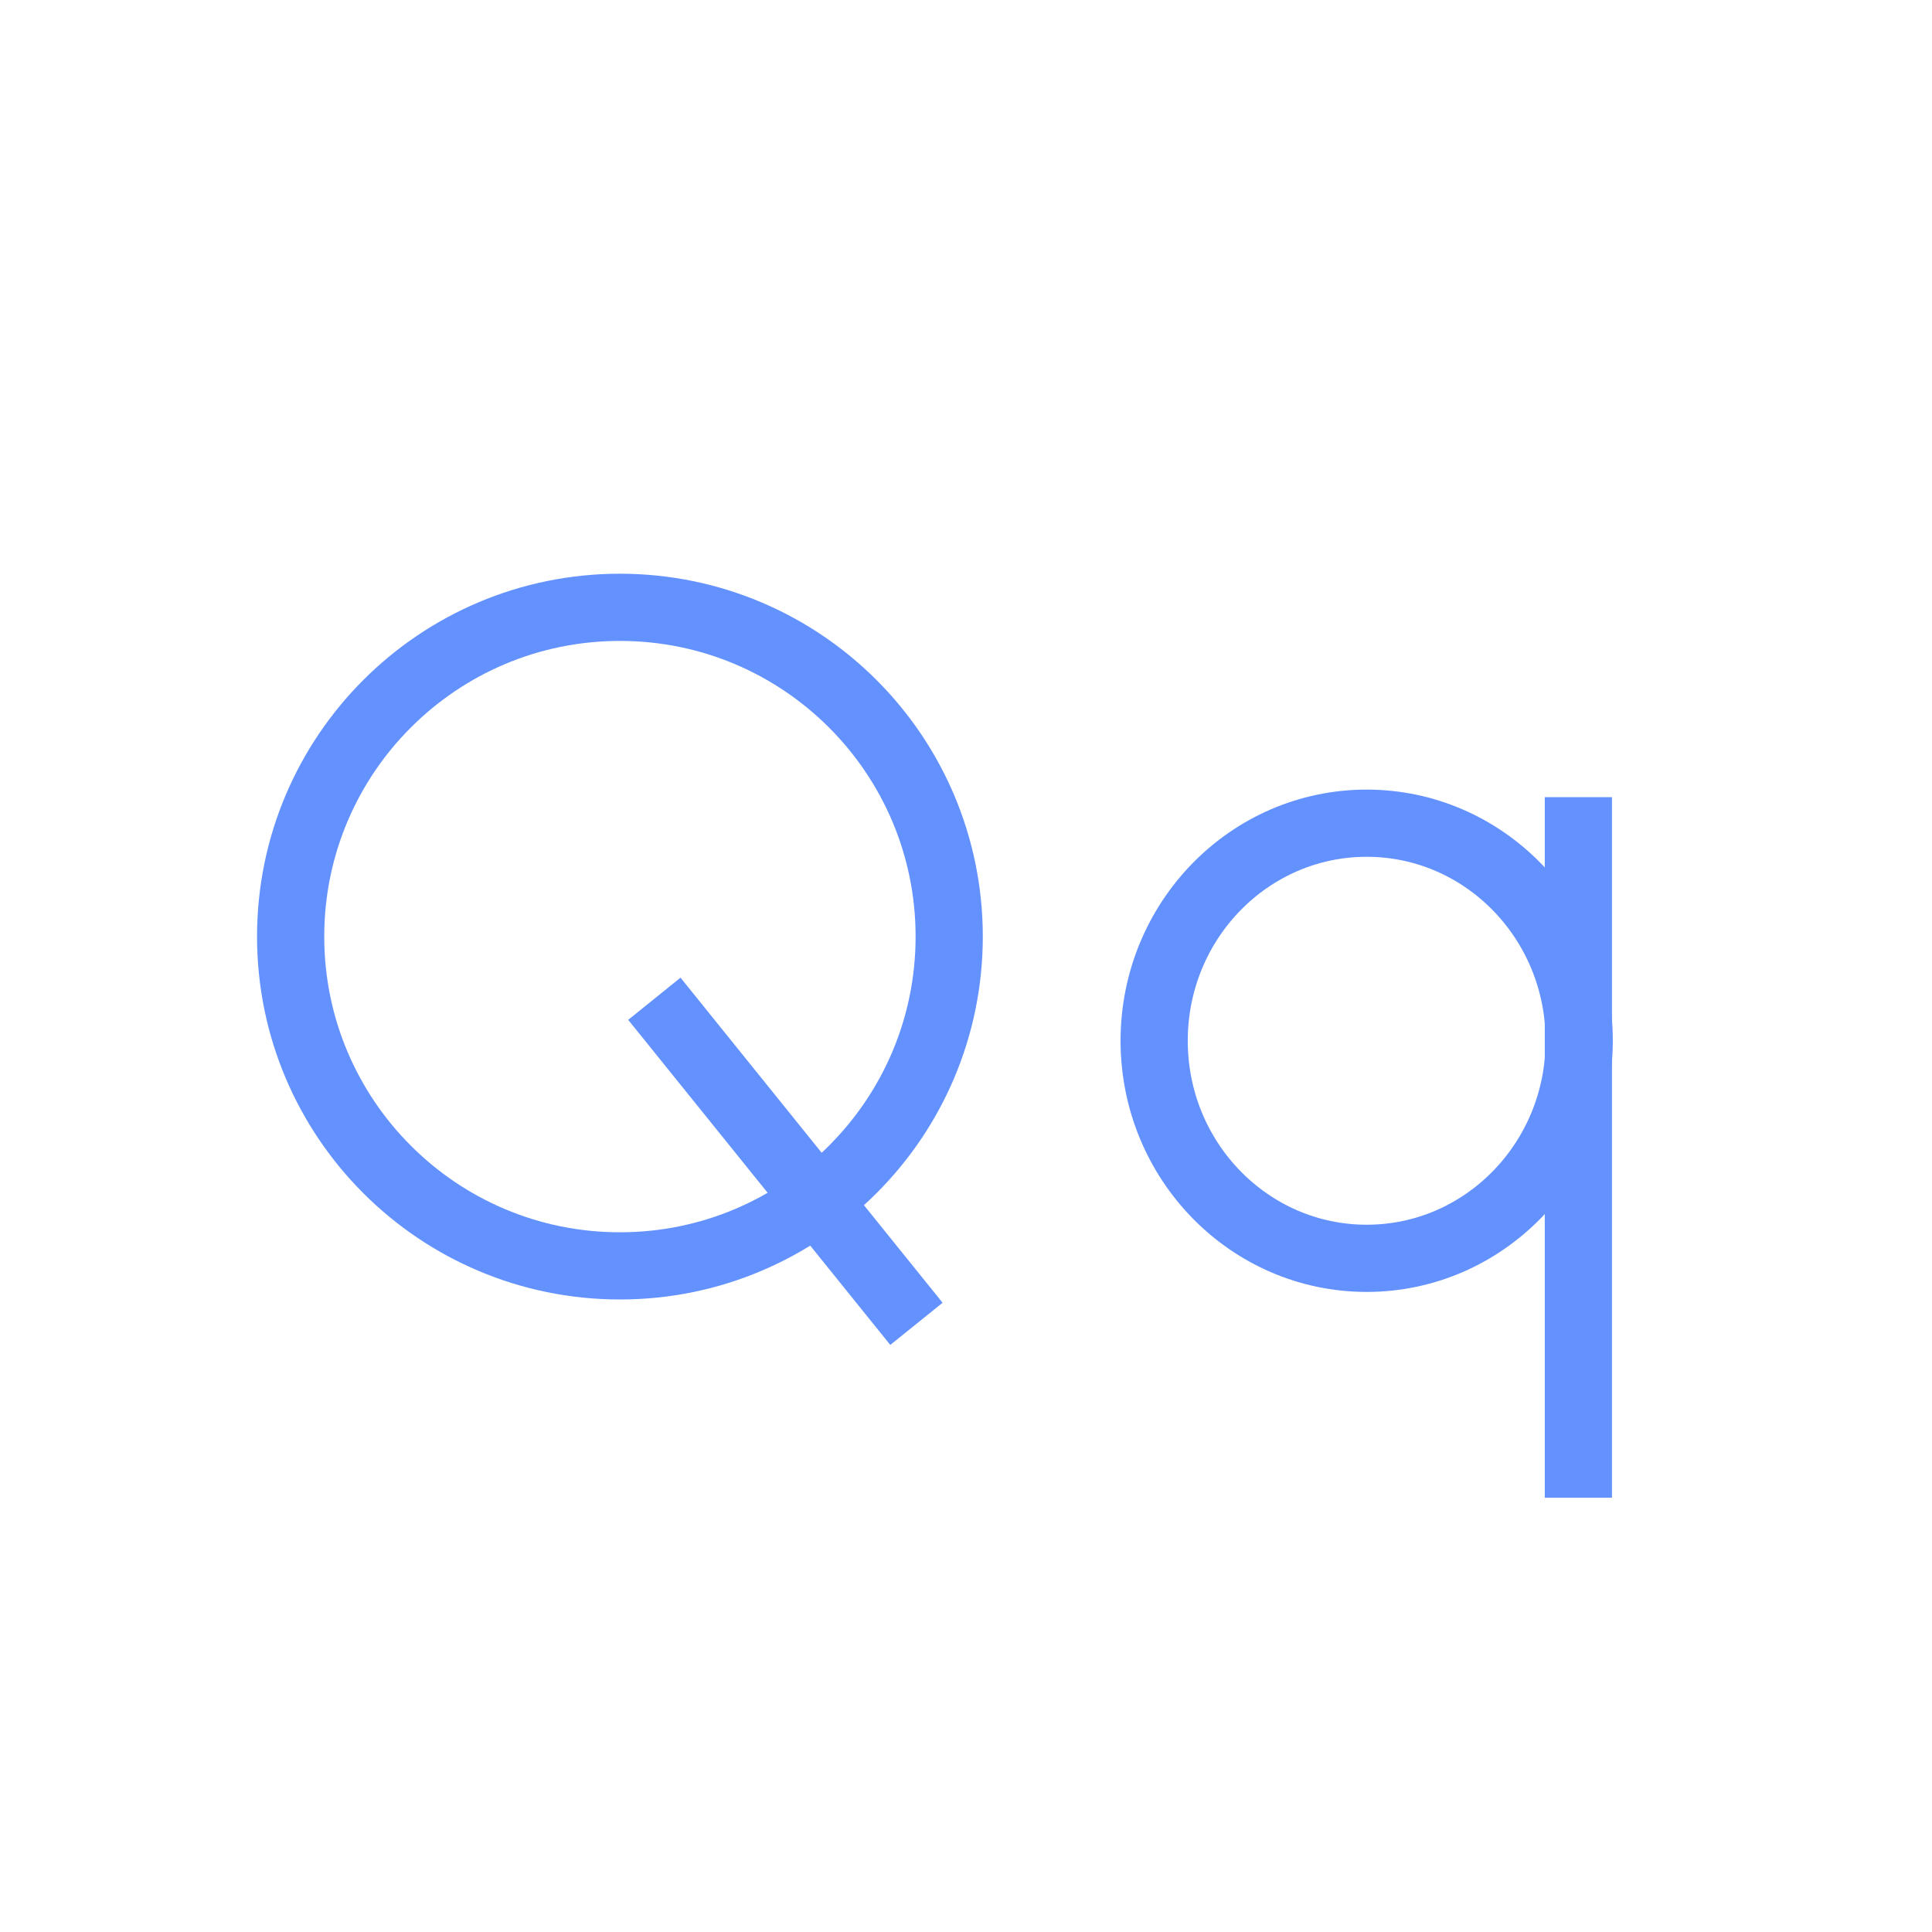
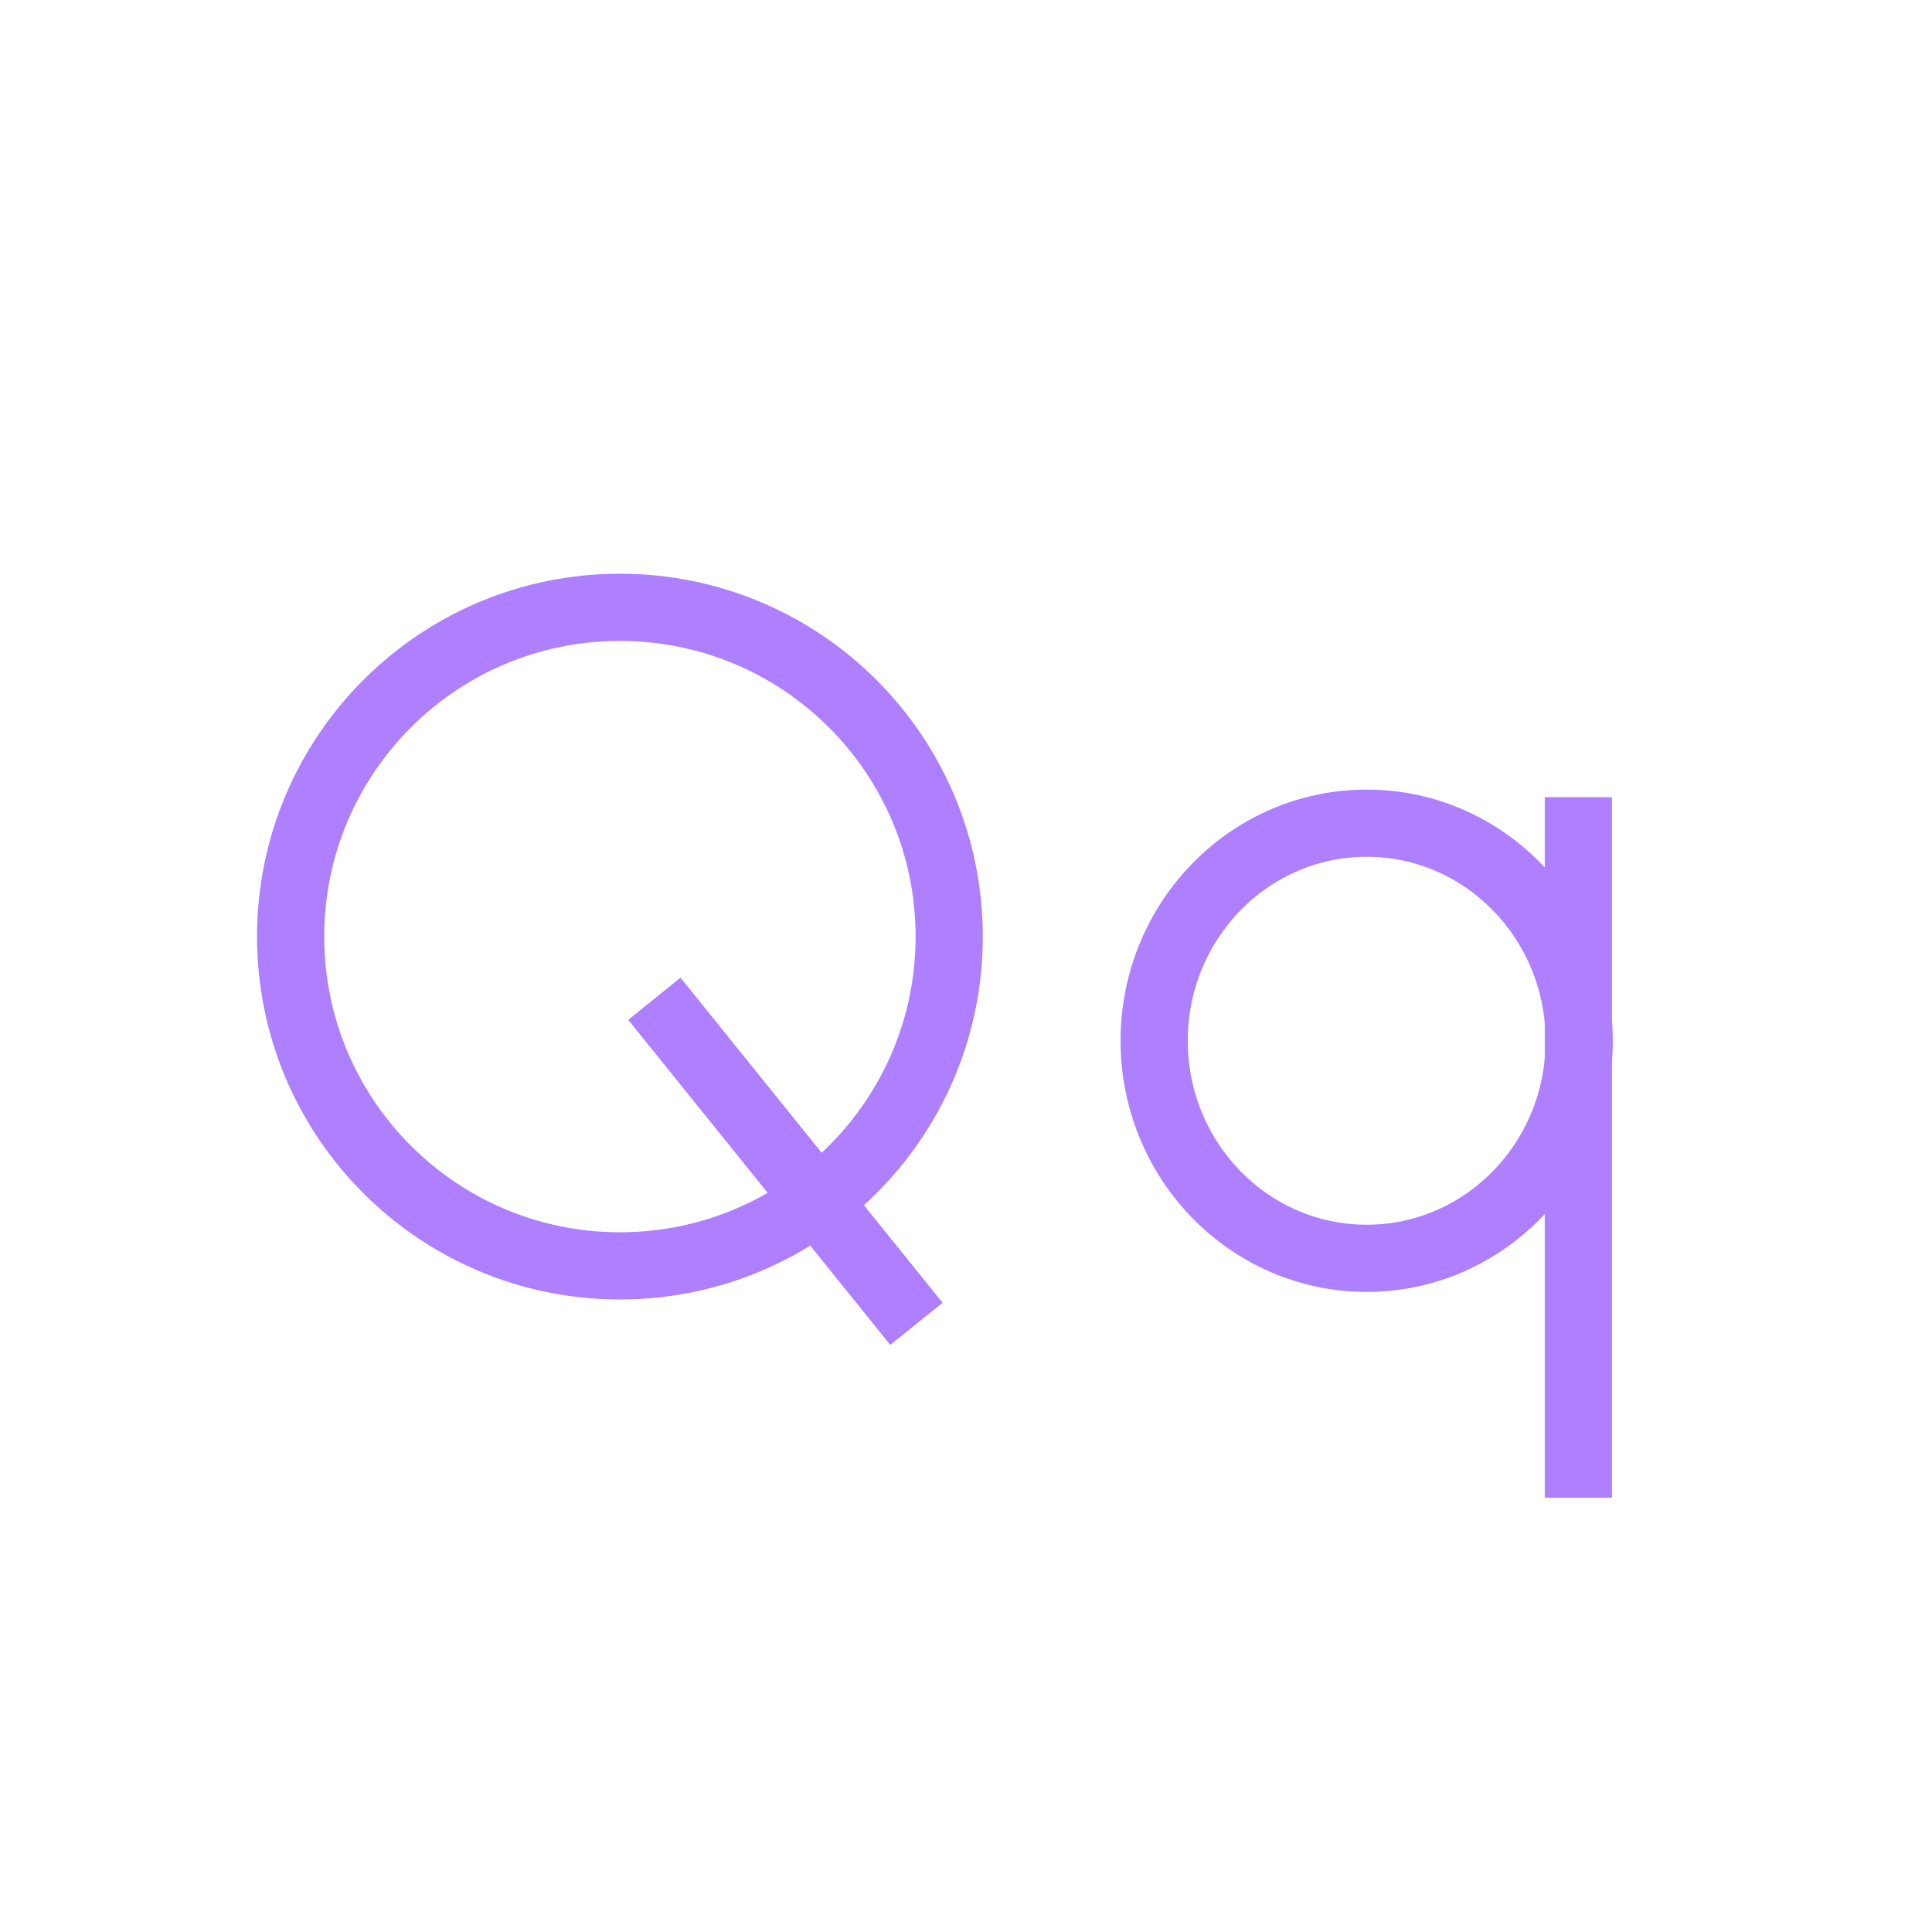
<svg xmlns="http://www.w3.org/2000/svg" version="1.1" x="0px" y="0px" viewBox="0 0 230 230" style="enable-background:new 0 0 230 230;" xml:space="preserve">
  <style type="text/css">
- 	.st0{fill:none;stroke:#6392FF;stroke-width:8;stroke-miterlimit:10;}
+ 	.st0{fill:none;stroke:#ae7fff;stroke-width:8;stroke-miterlimit:10;}
</style>
  <g id="CapQ">
    <circle id="CapQ1" class="st0" cx="73.8" cy="111.5" r="39.2" />
    <line id="CapQ2" class="st0" x1="77.9" y1="118.9" x2="109.1" y2="157.6" />
  </g>
  <g id="LowQ">
    <ellipse id="LowQ1_1_" class="st0" cx="162.7" cy="123.9" rx="25.3" ry="25.9" />
    <line id="LowQ2_1_" class="st0" x1="187.9" y1="94.9" x2="187.9" y2="178.3" />
  </g>
</svg>
